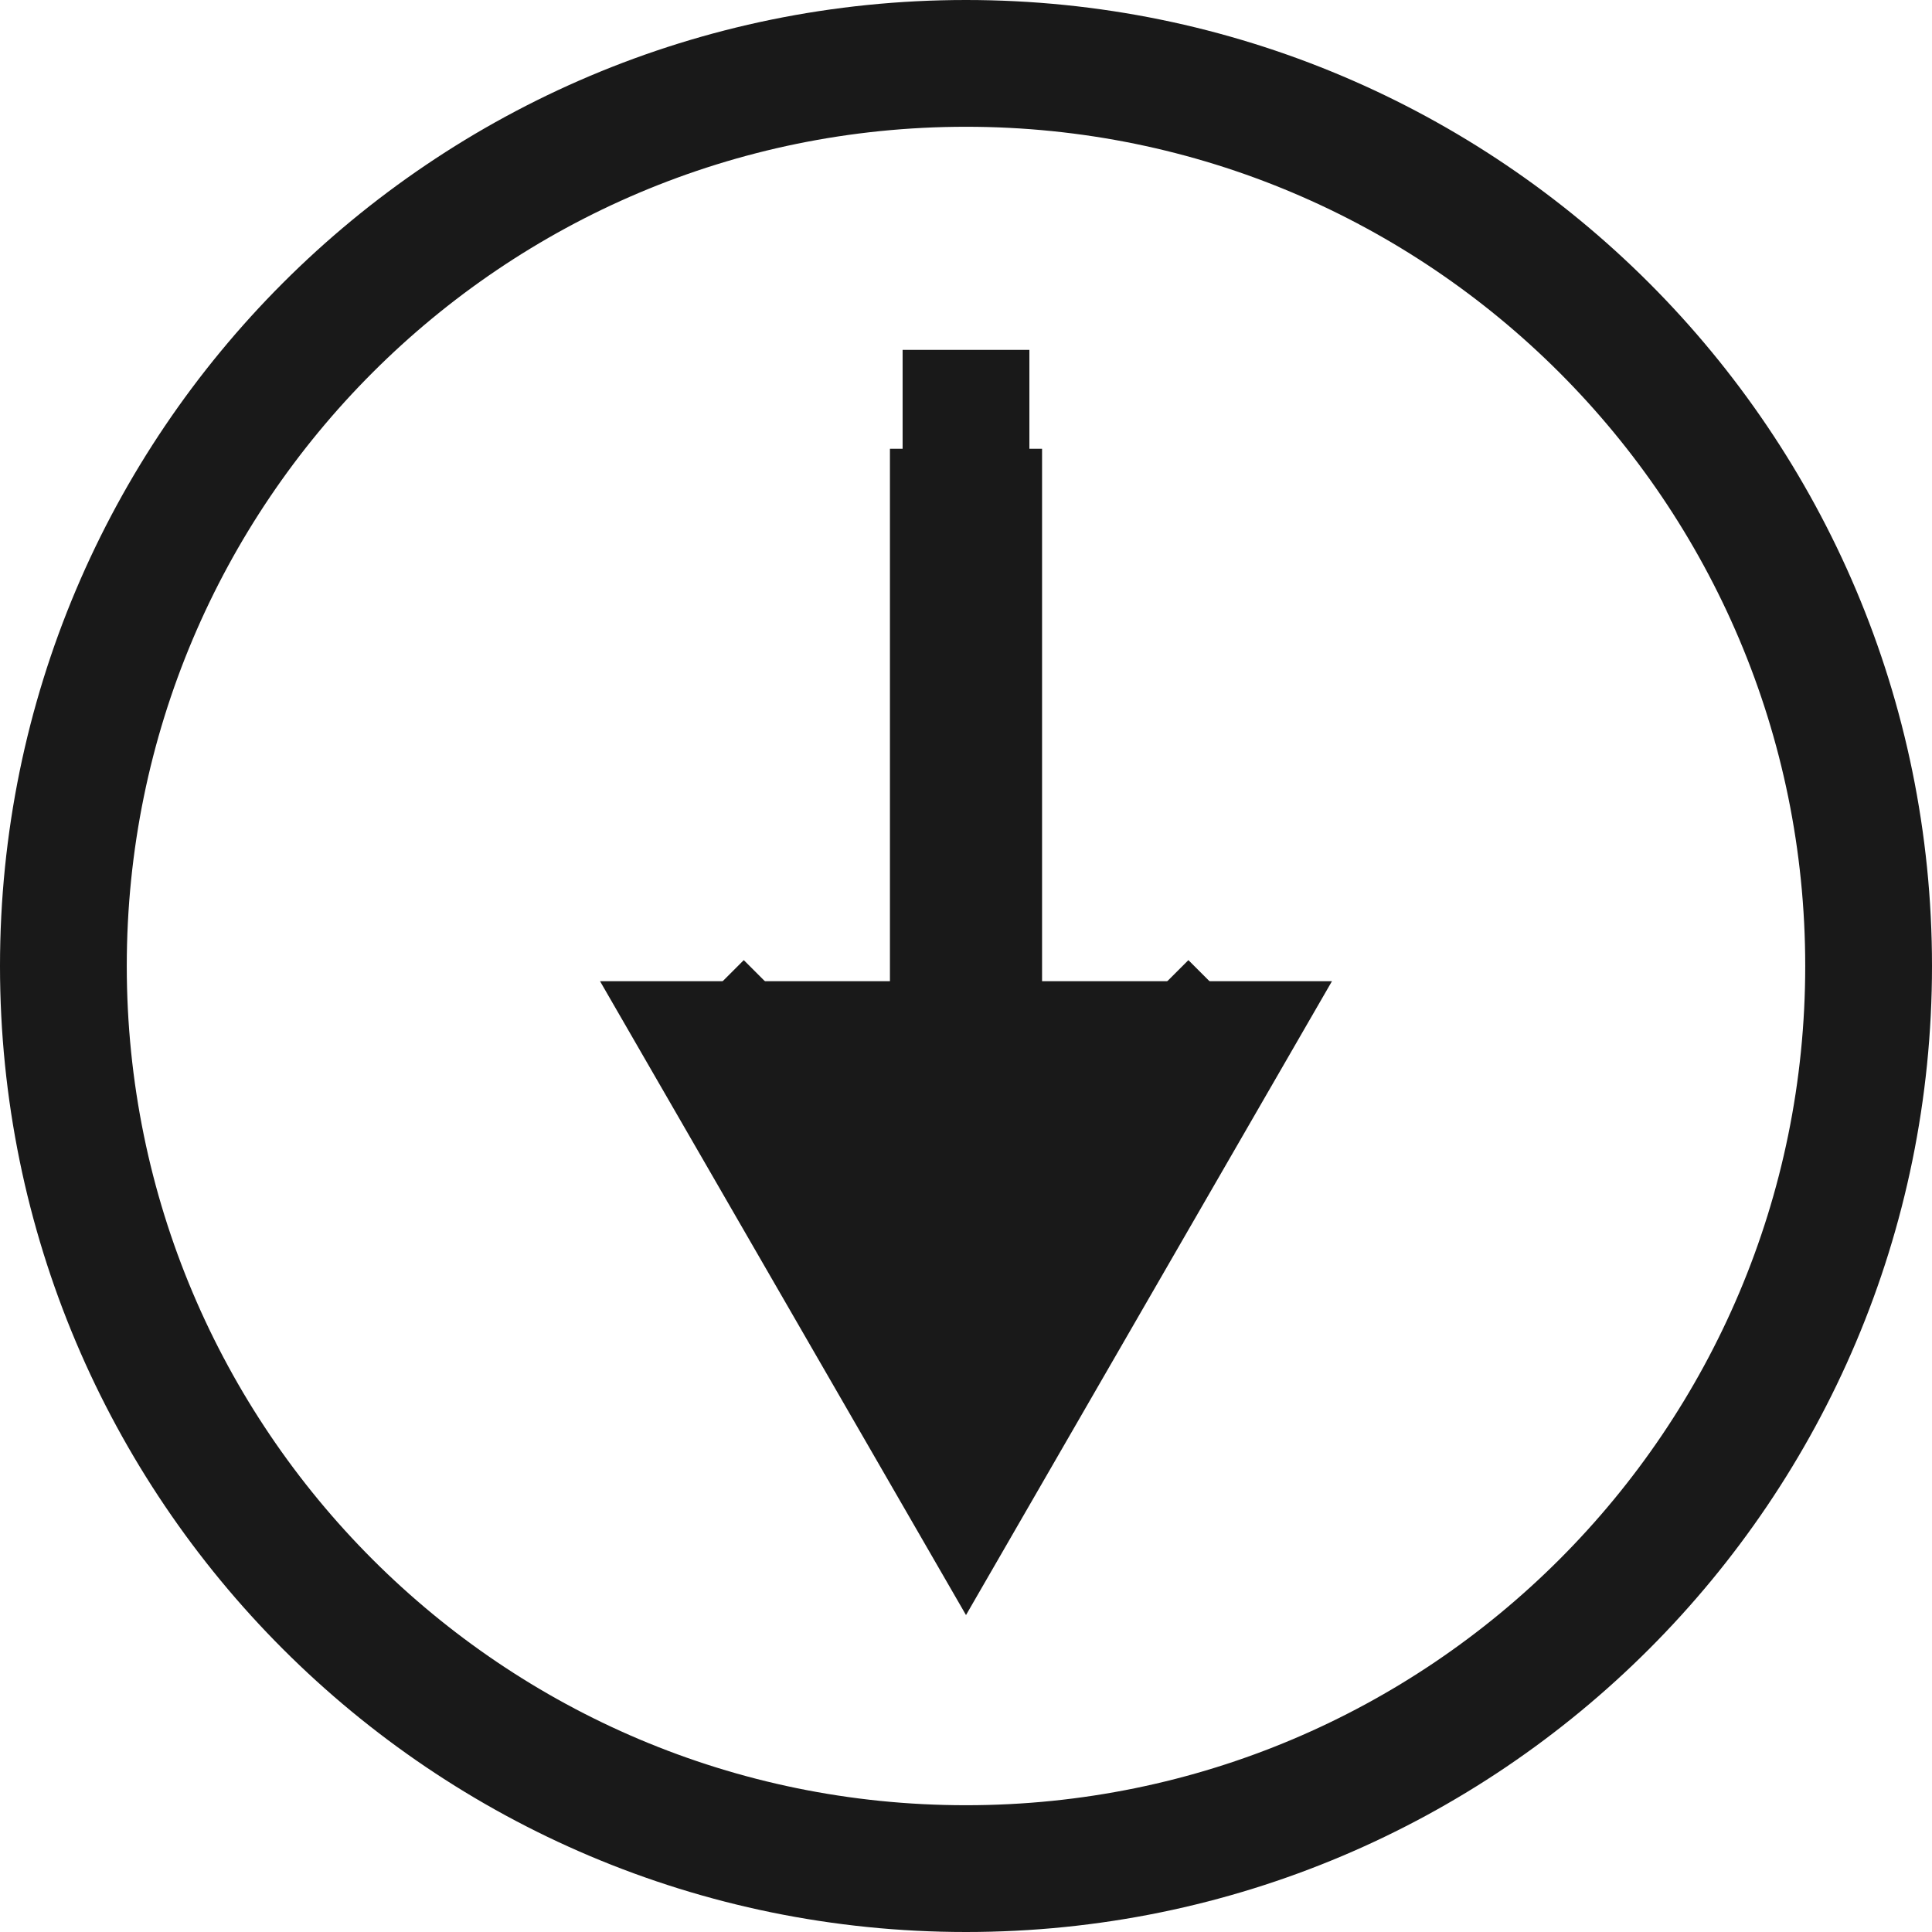
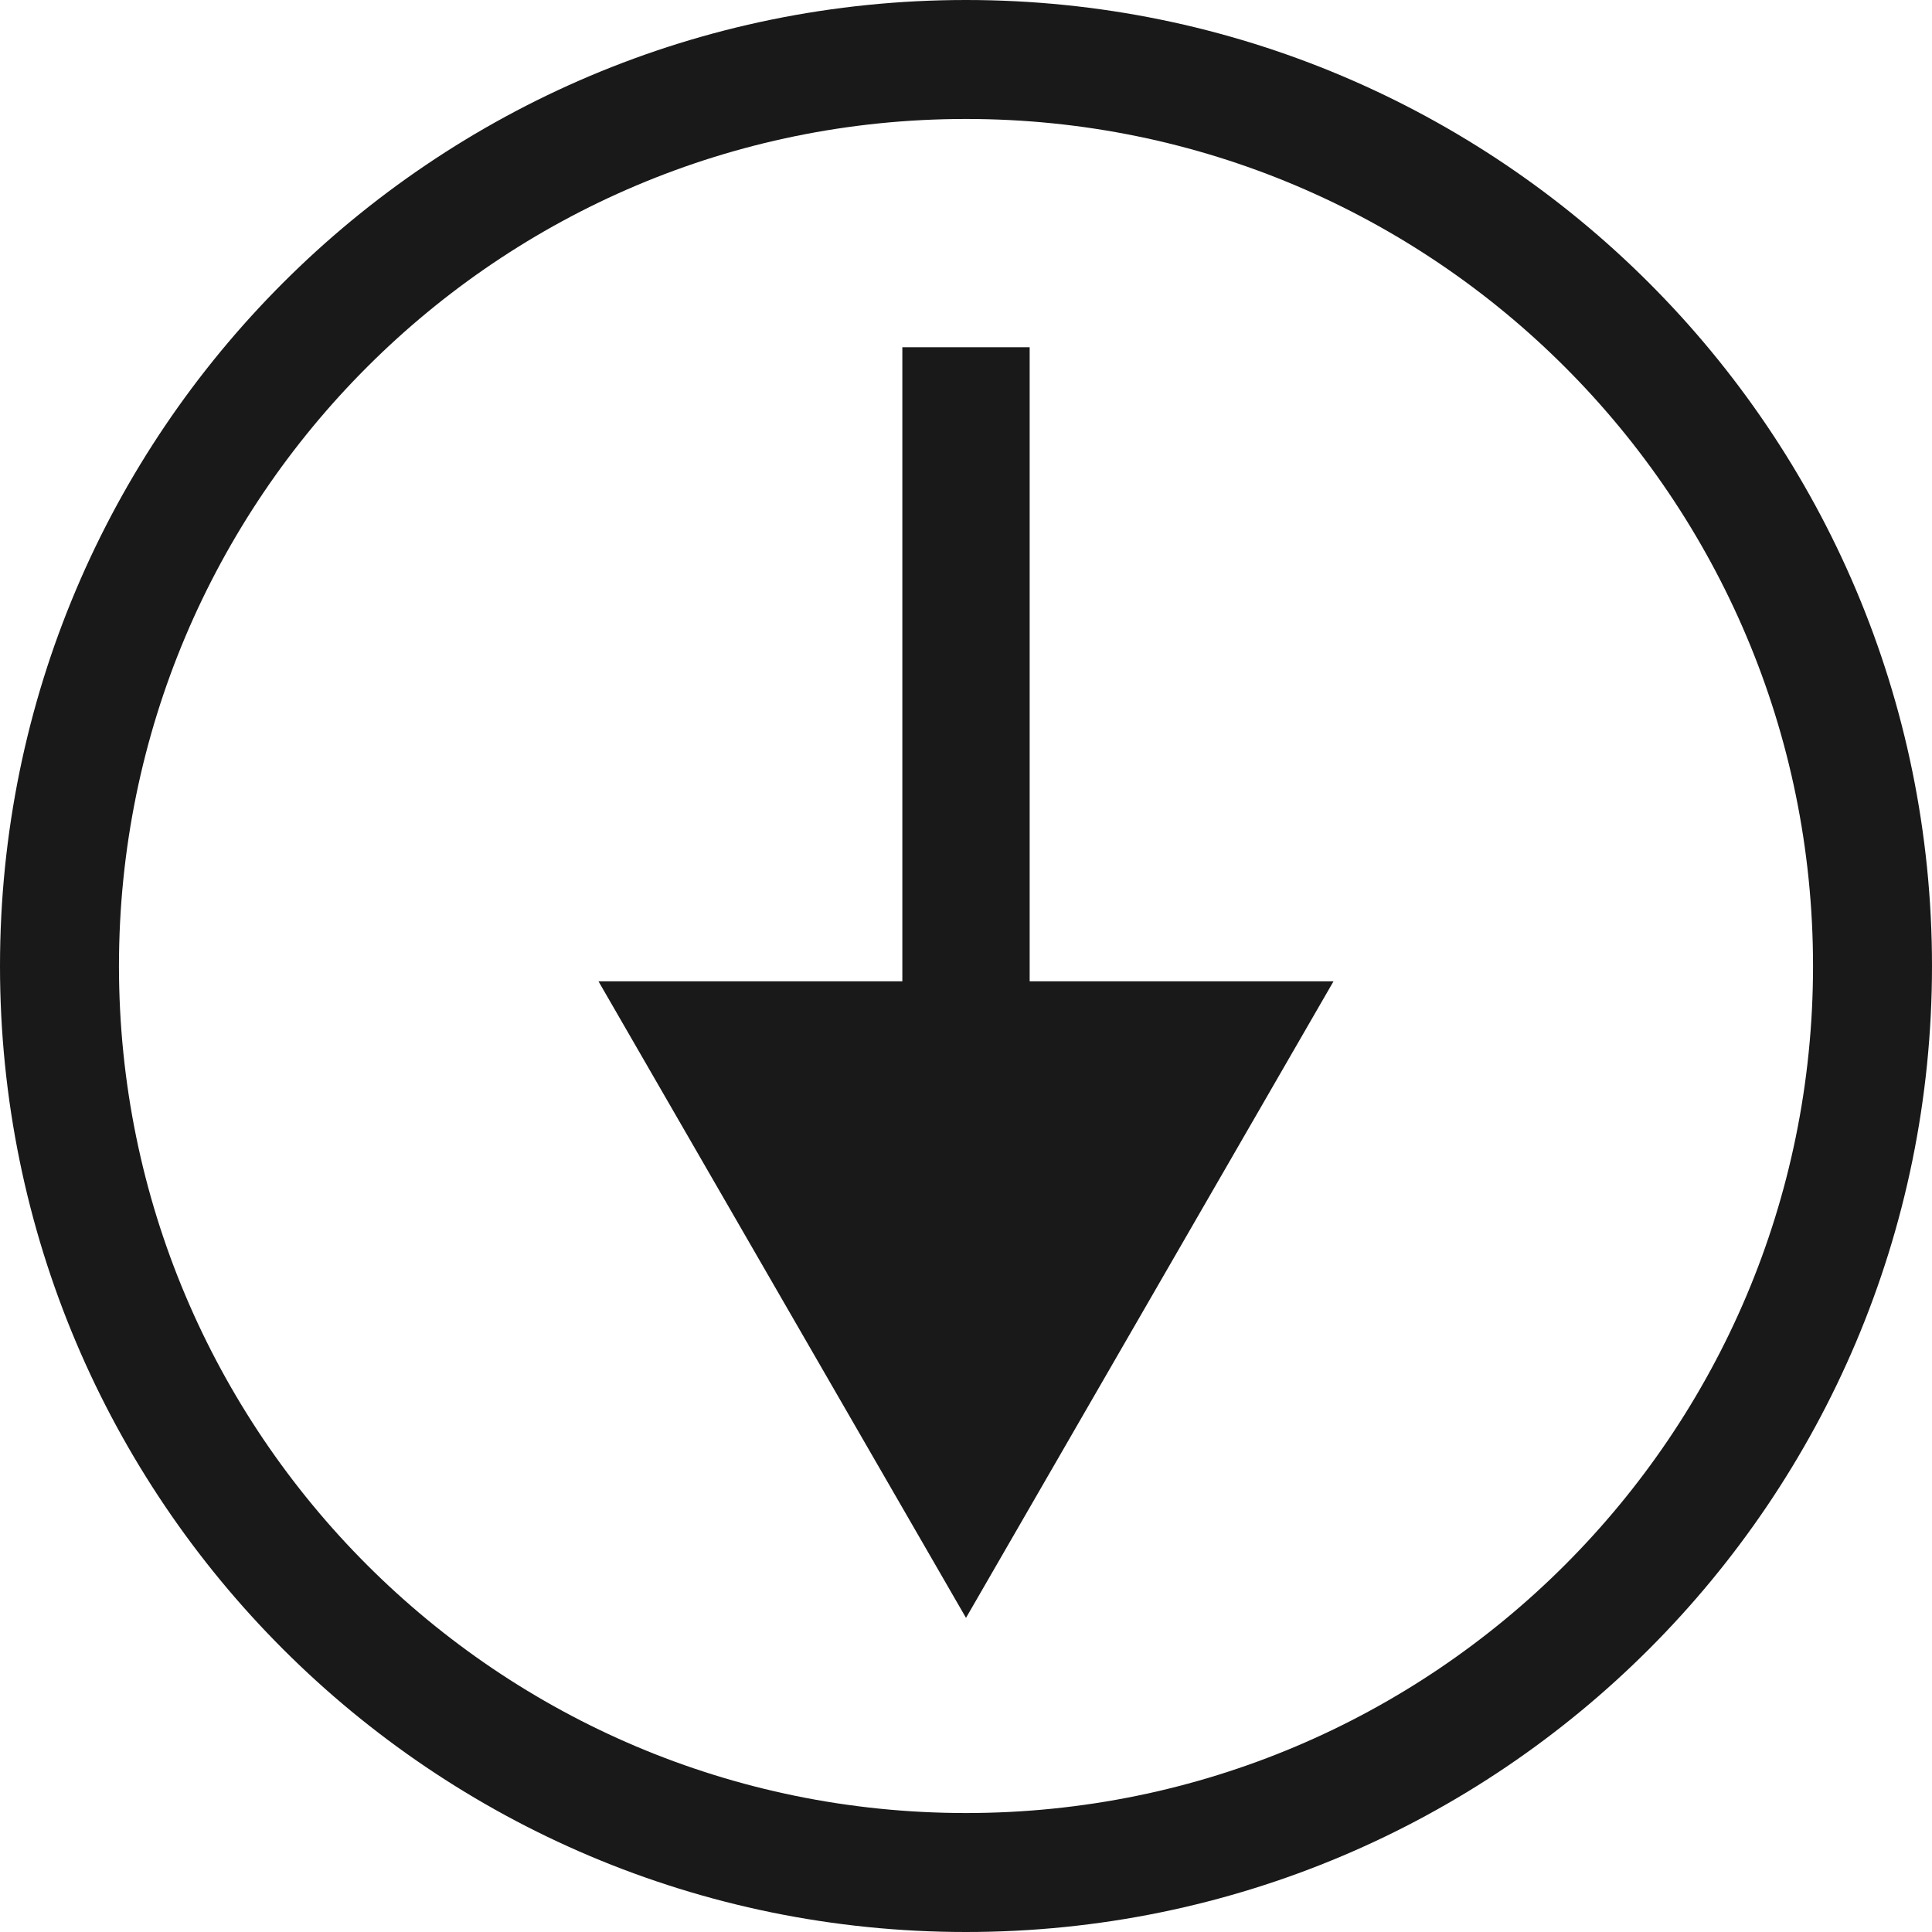
- <svg xmlns="http://www.w3.org/2000/svg" width="762" height="762" fill="none">
-   <circle cx="381" cy="381" r="356" stroke="#191919" stroke-width="50" />
-   <path fill="#191919" d="M411 177v324h-60V177z" />
-   <path fill="#191919" d="M293.355 378.681l123.037 123.037-35.356 35.355L258 414.036z" />
-   <path fill="#191919" d="M504.073 414.037L381.036 537.074l-35.355-35.356 123.037-123.036z" />
-   <path d="M381 637l144.338-250H236.662L381 637zm-25-499v274h50V138h-50z" fill="#191919" />
+ <svg xmlns="http://www.w3.org/2000/svg" width="812" height="812" fill="none">
+   <path d="M406 787c210.42 0 381-170.58 381-381 0-210.421-170.58-381-381-381C195.579 25 25 195.579 25 406c0 210.42 170.579 381 381 381z" stroke="#191919" stroke-width="50" />
+   <path d="M406 679.977l154.474-267.556H251.526L406 679.977zm-26.756-534.042v293.242h53.511V145.935h-53.511z" fill="#191919" />
</svg>
